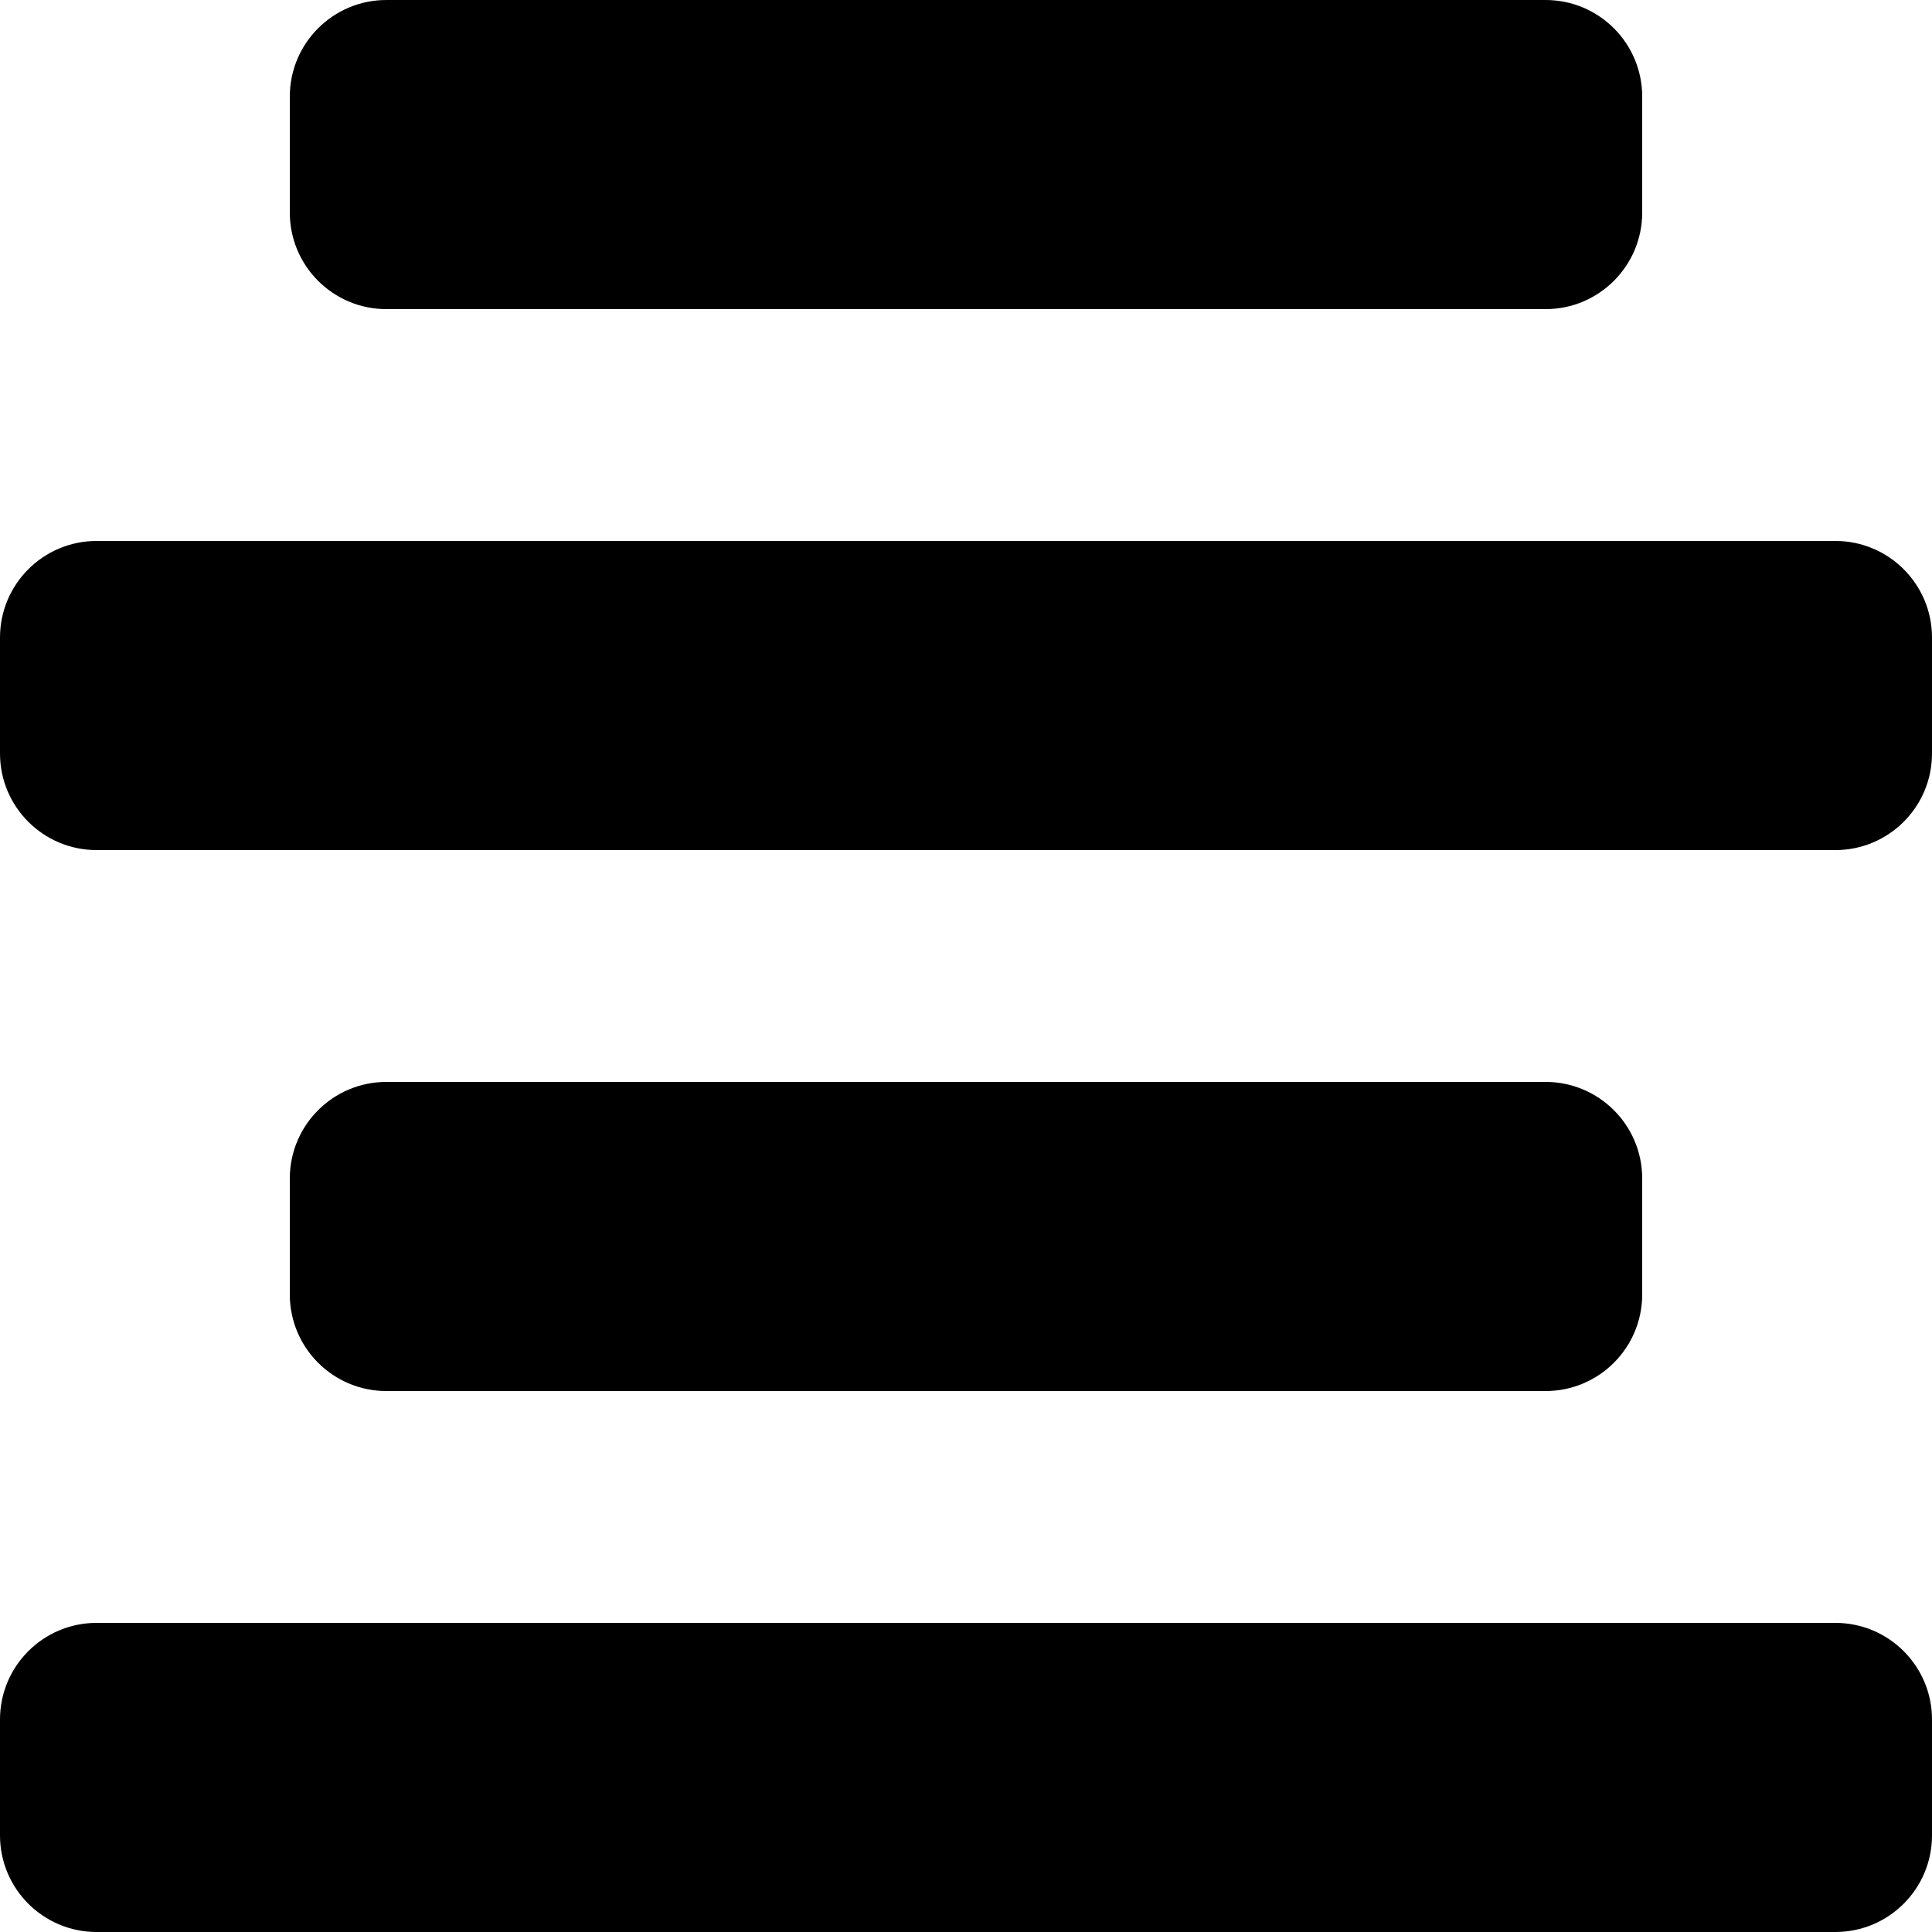
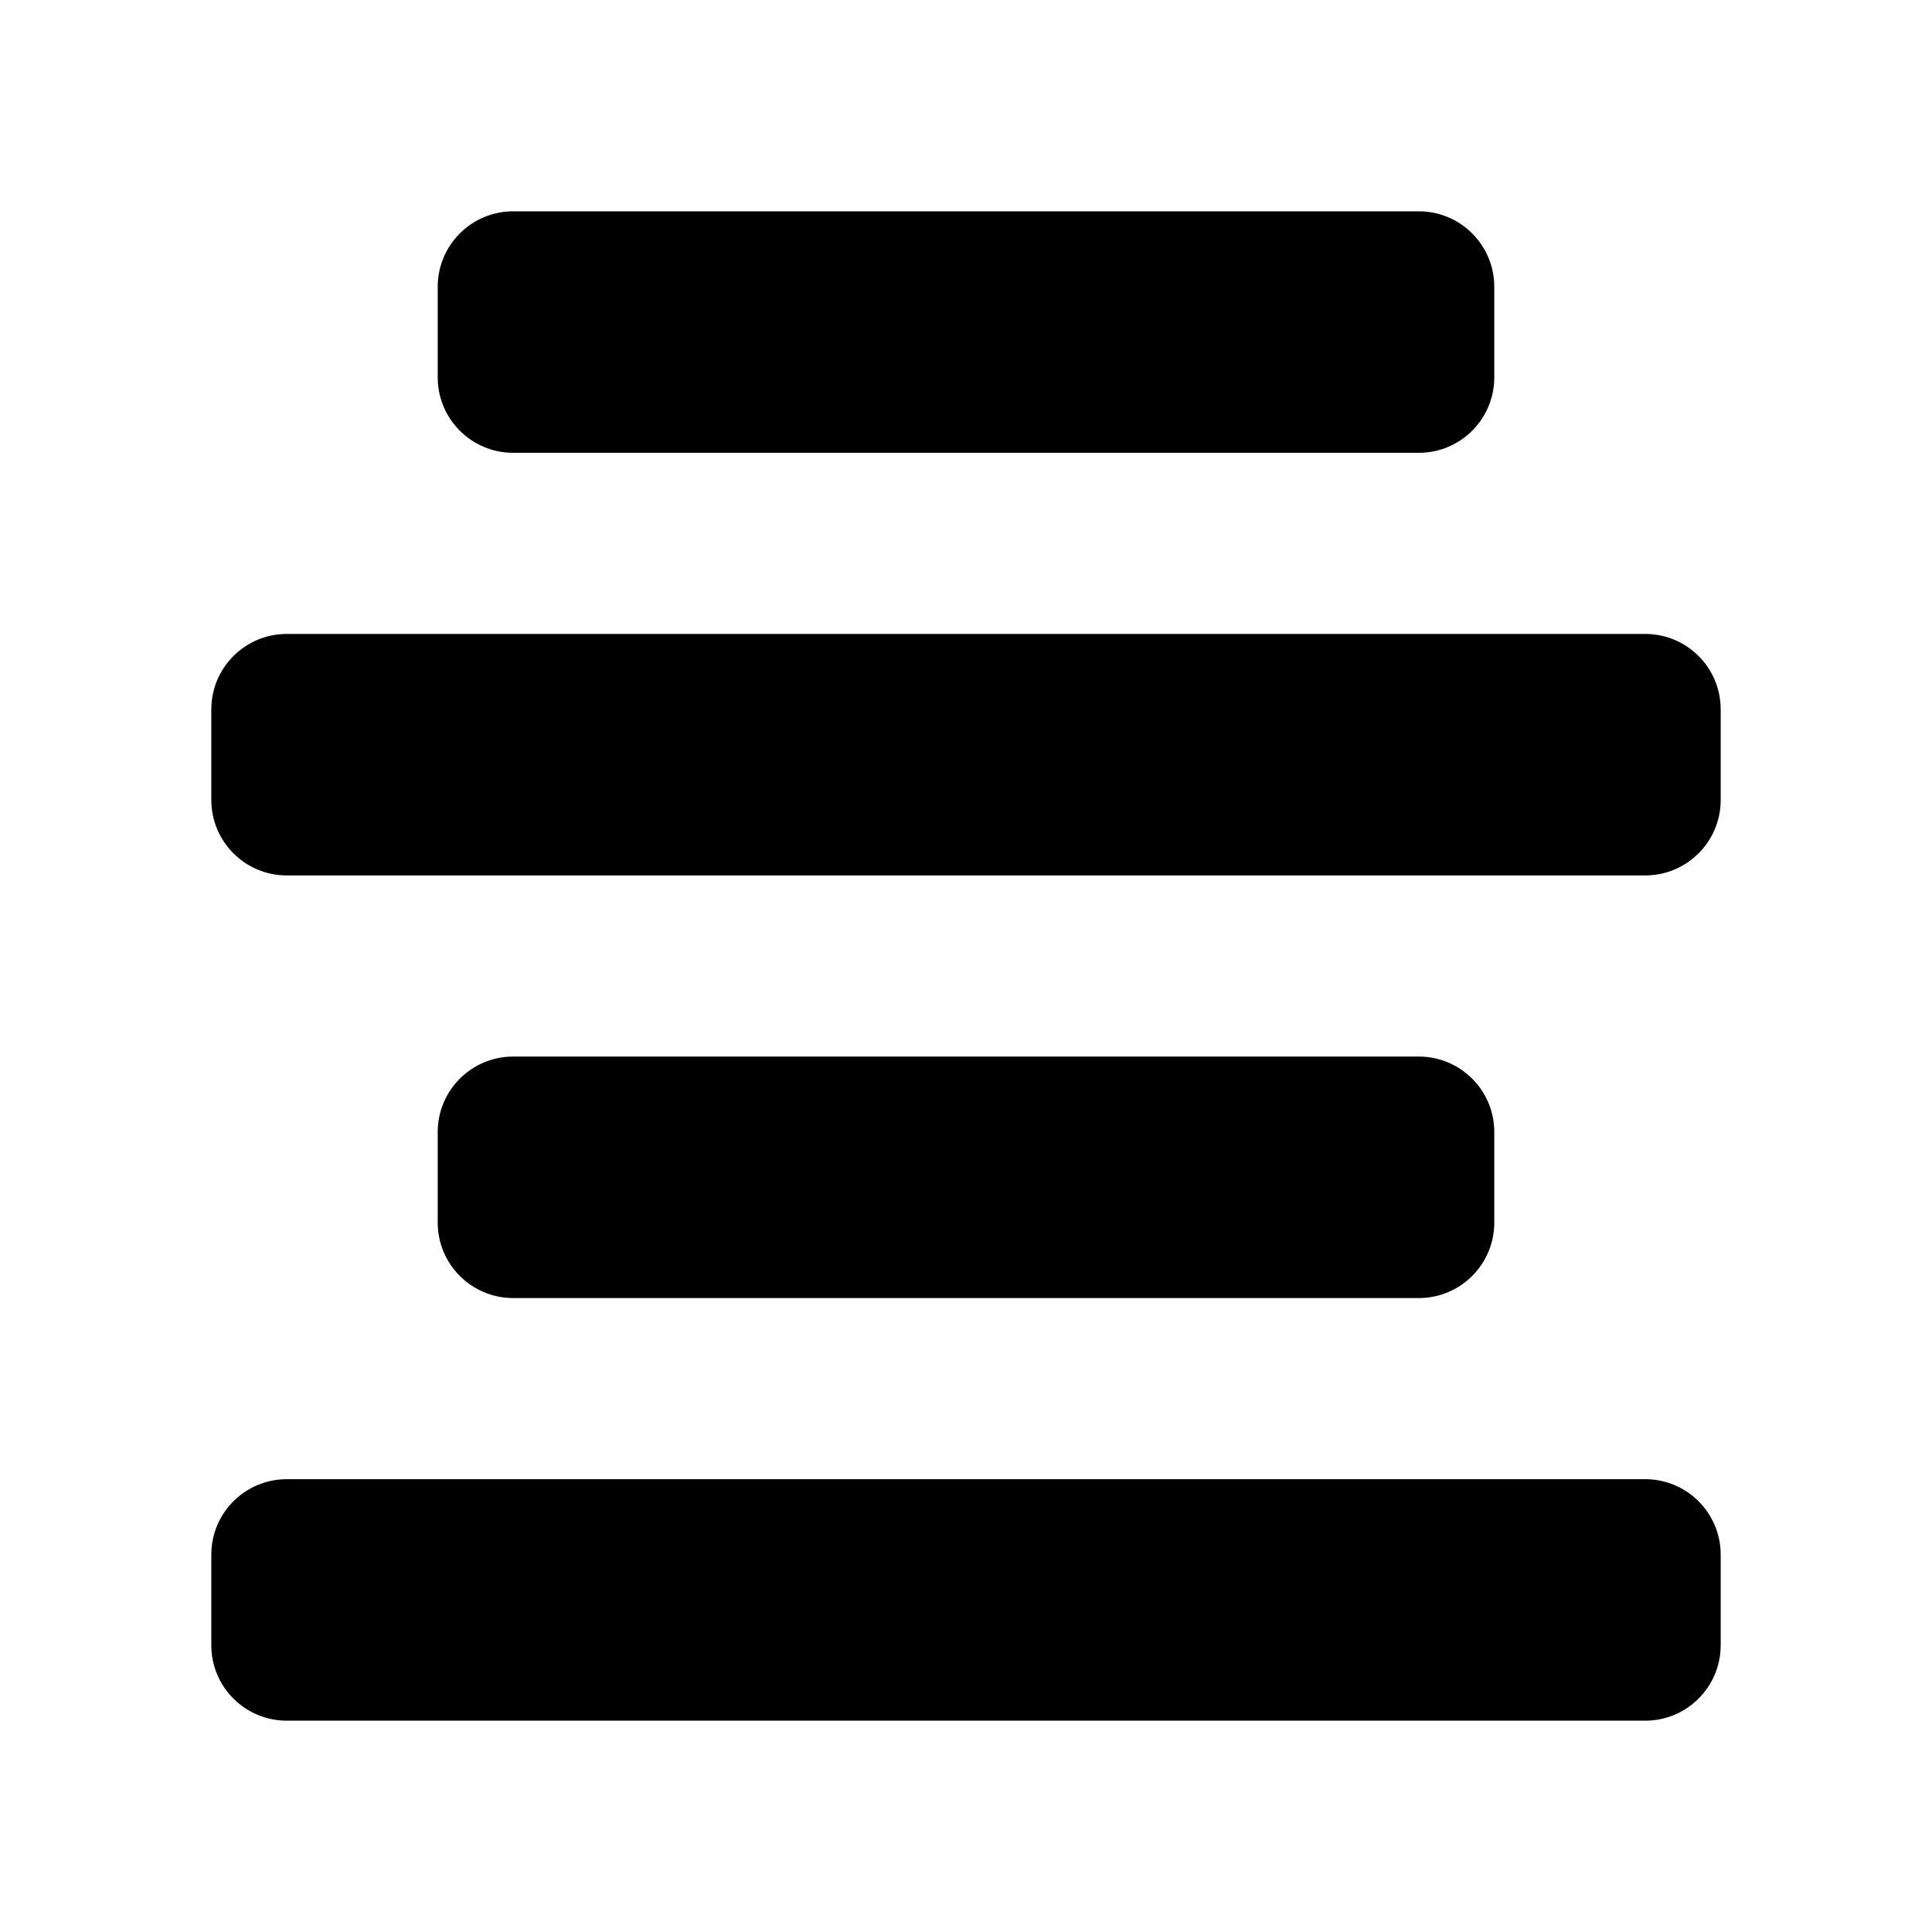
- <svg xmlns="http://www.w3.org/2000/svg" width="100" height="100">
-   <path d="M5 84h90a5 5 0 0 1 5 5v6a5 5 0 0 1-5 5H5a5 5 0 0 1-5-5v-6a5 5 0 0 1 5-5zm15-28h60a5 5 0 0 1 5 5v6a5 5 0 0 1-5 5H20a5 5 0 0 1-5-5v-6a5 5 0 0 1 5-5zM5 28h90a5 5 0 0 1 5 5v6a5 5 0 0 1-5 5H5a5 5 0 0 1-5-5v-6a5 5 0 0 1 5-5zM20 0h60a5 5 0 0 1 5 5v6a5 5 0 0 1-5 5H20a5 5 0 0 1-5-5V5a5 5 0 0 1 5-5z" fill="#000" fill-rule="evenodd" />
+ <svg xmlns="http://www.w3.org/2000/svg" width="128" height="128">
+   <path d="M19 98h90a5 5 0 0 1 5 5v6a5 5 0 0 1-5 5H19a5 5 0 0 1-5-5v-6a5 5 0 0 1 5-5zm15-28h60a5 5 0 0 1 5 5v6a5 5 0 0 1-5 5H34a5 5 0 0 1-5-5v-6a5 5 0 0 1 5-5zM19 42h90a5 5 0 0 1 5 5v6a5 5 0 0 1-5 5H19a5 5 0 0 1-5-5v-6a5 5 0 0 1 5-5zm15-28h60a5 5 0 0 1 5 5v6a5 5 0 0 1-5 5H34a5 5 0 0 1-5-5v-6a5 5 0 0 1 5-5z" fill="#000" fill-rule="evenodd" />
</svg>
